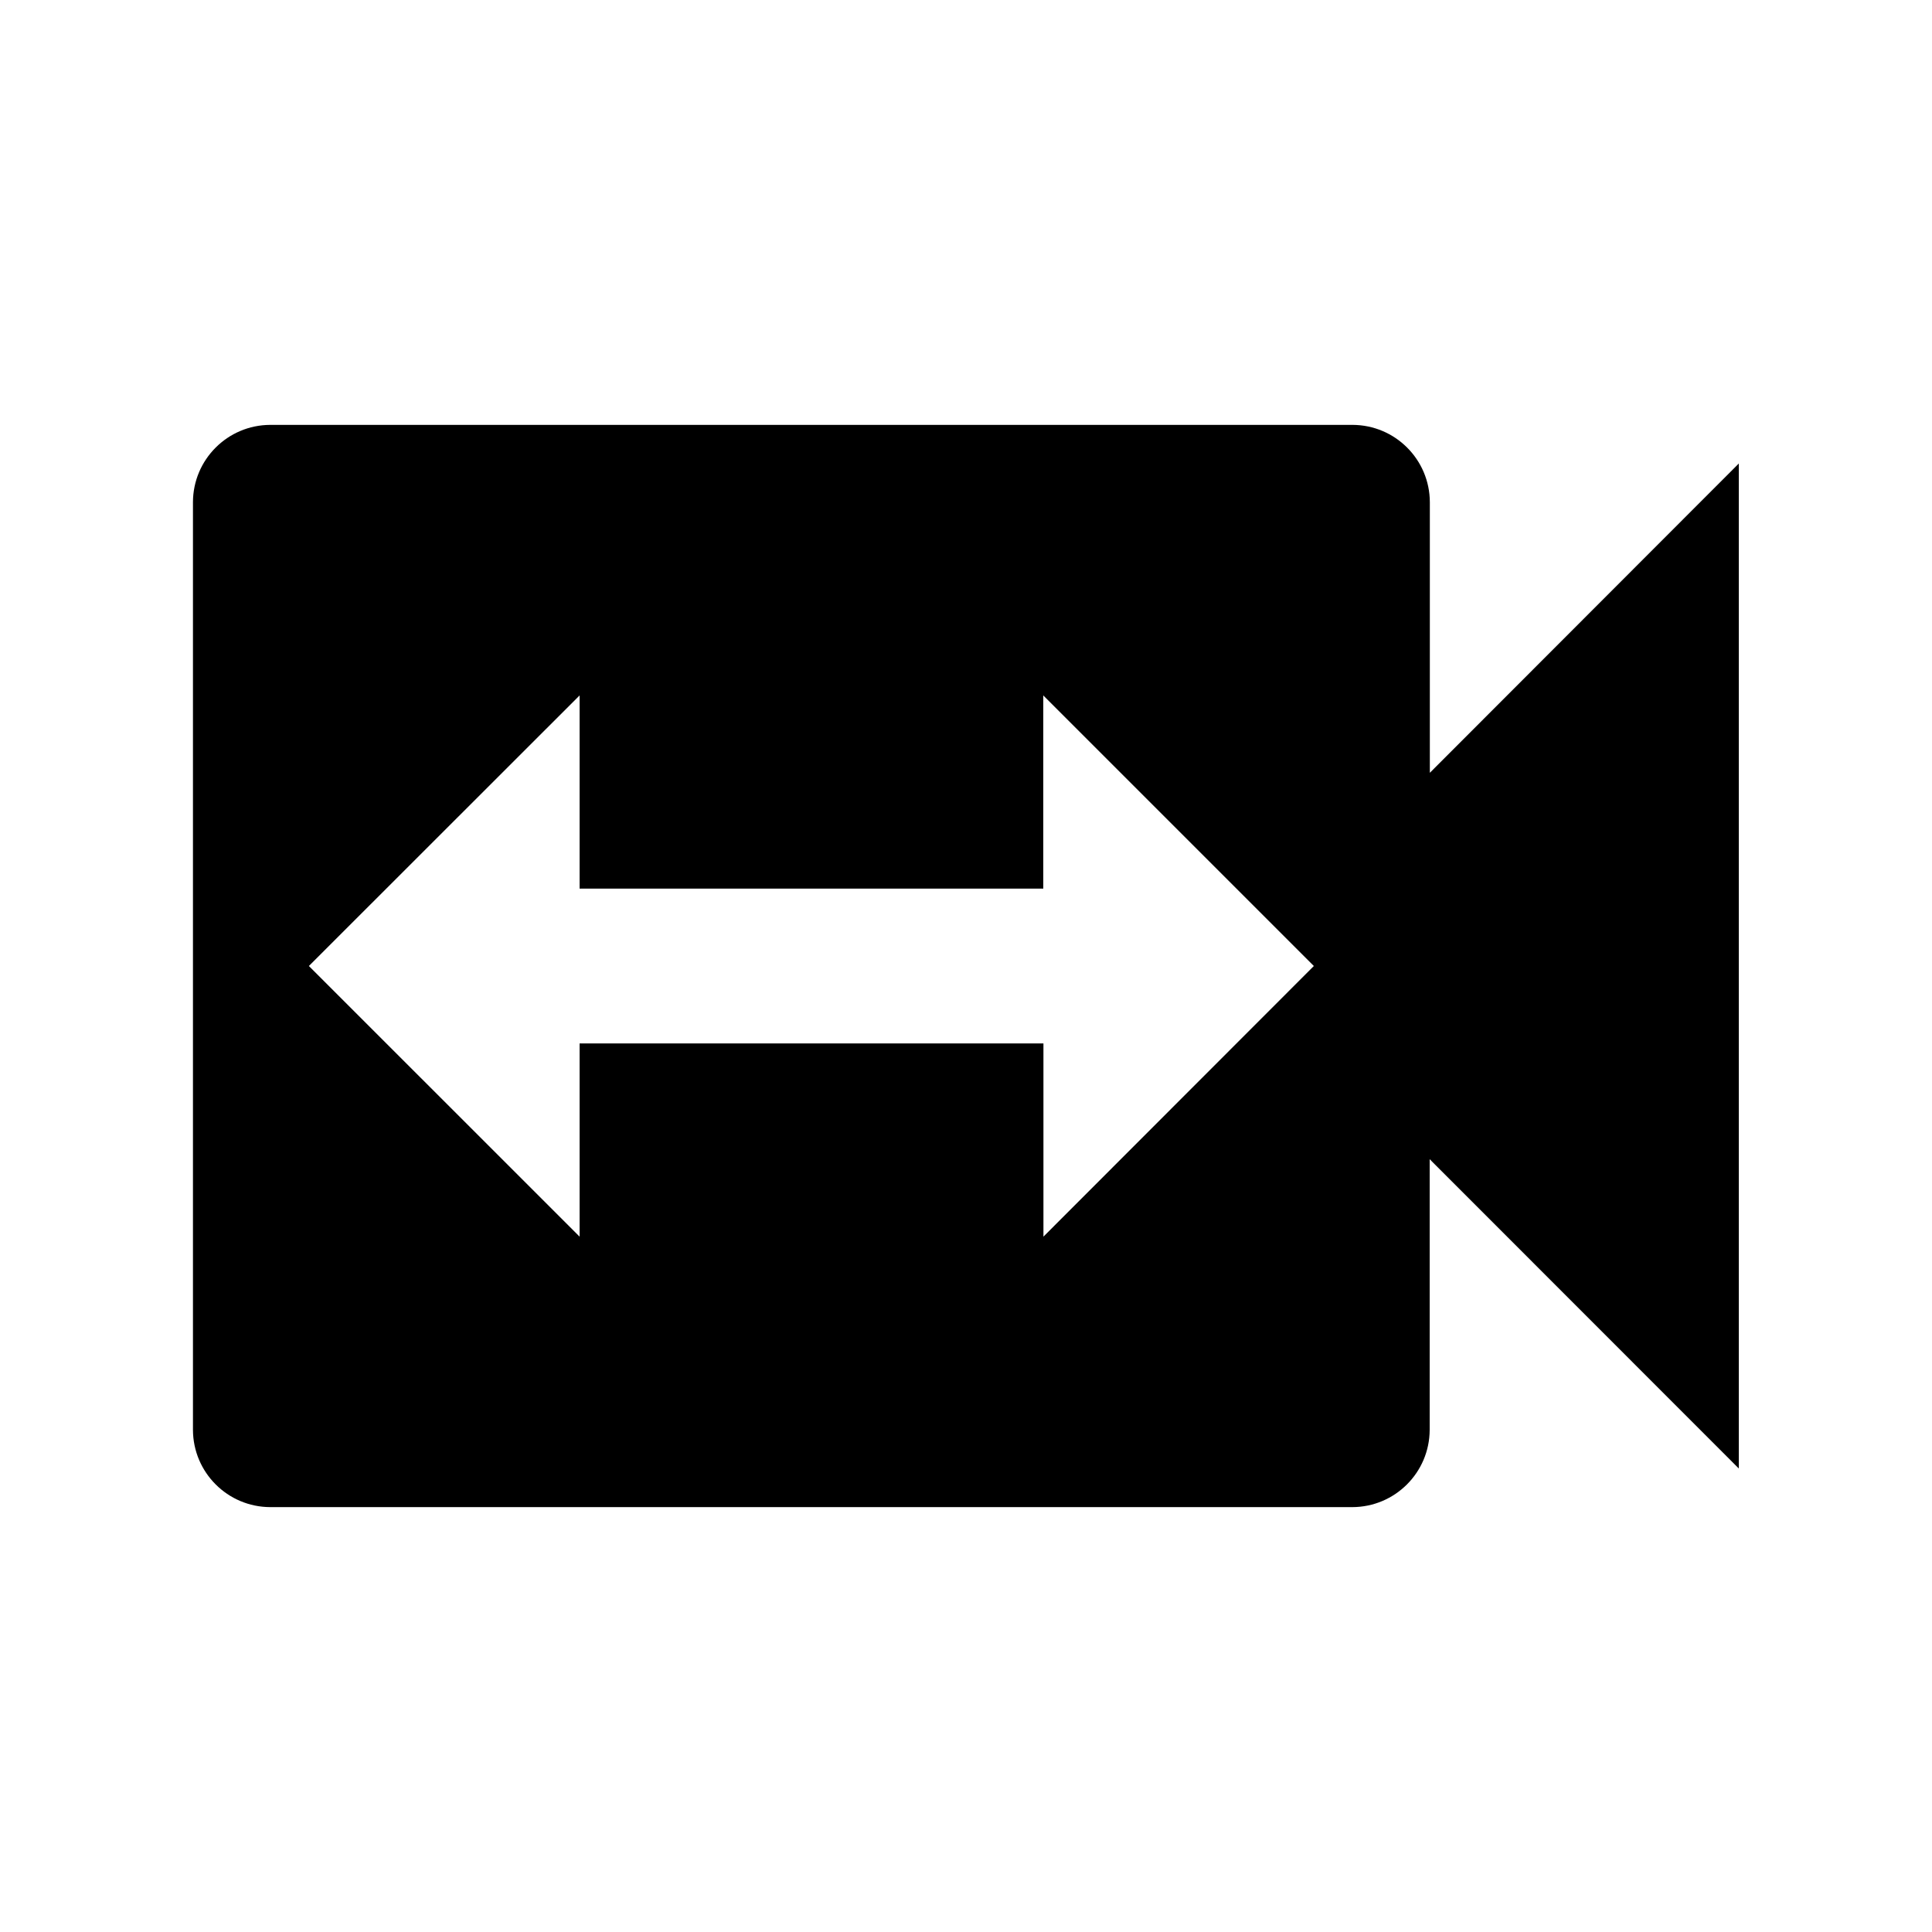
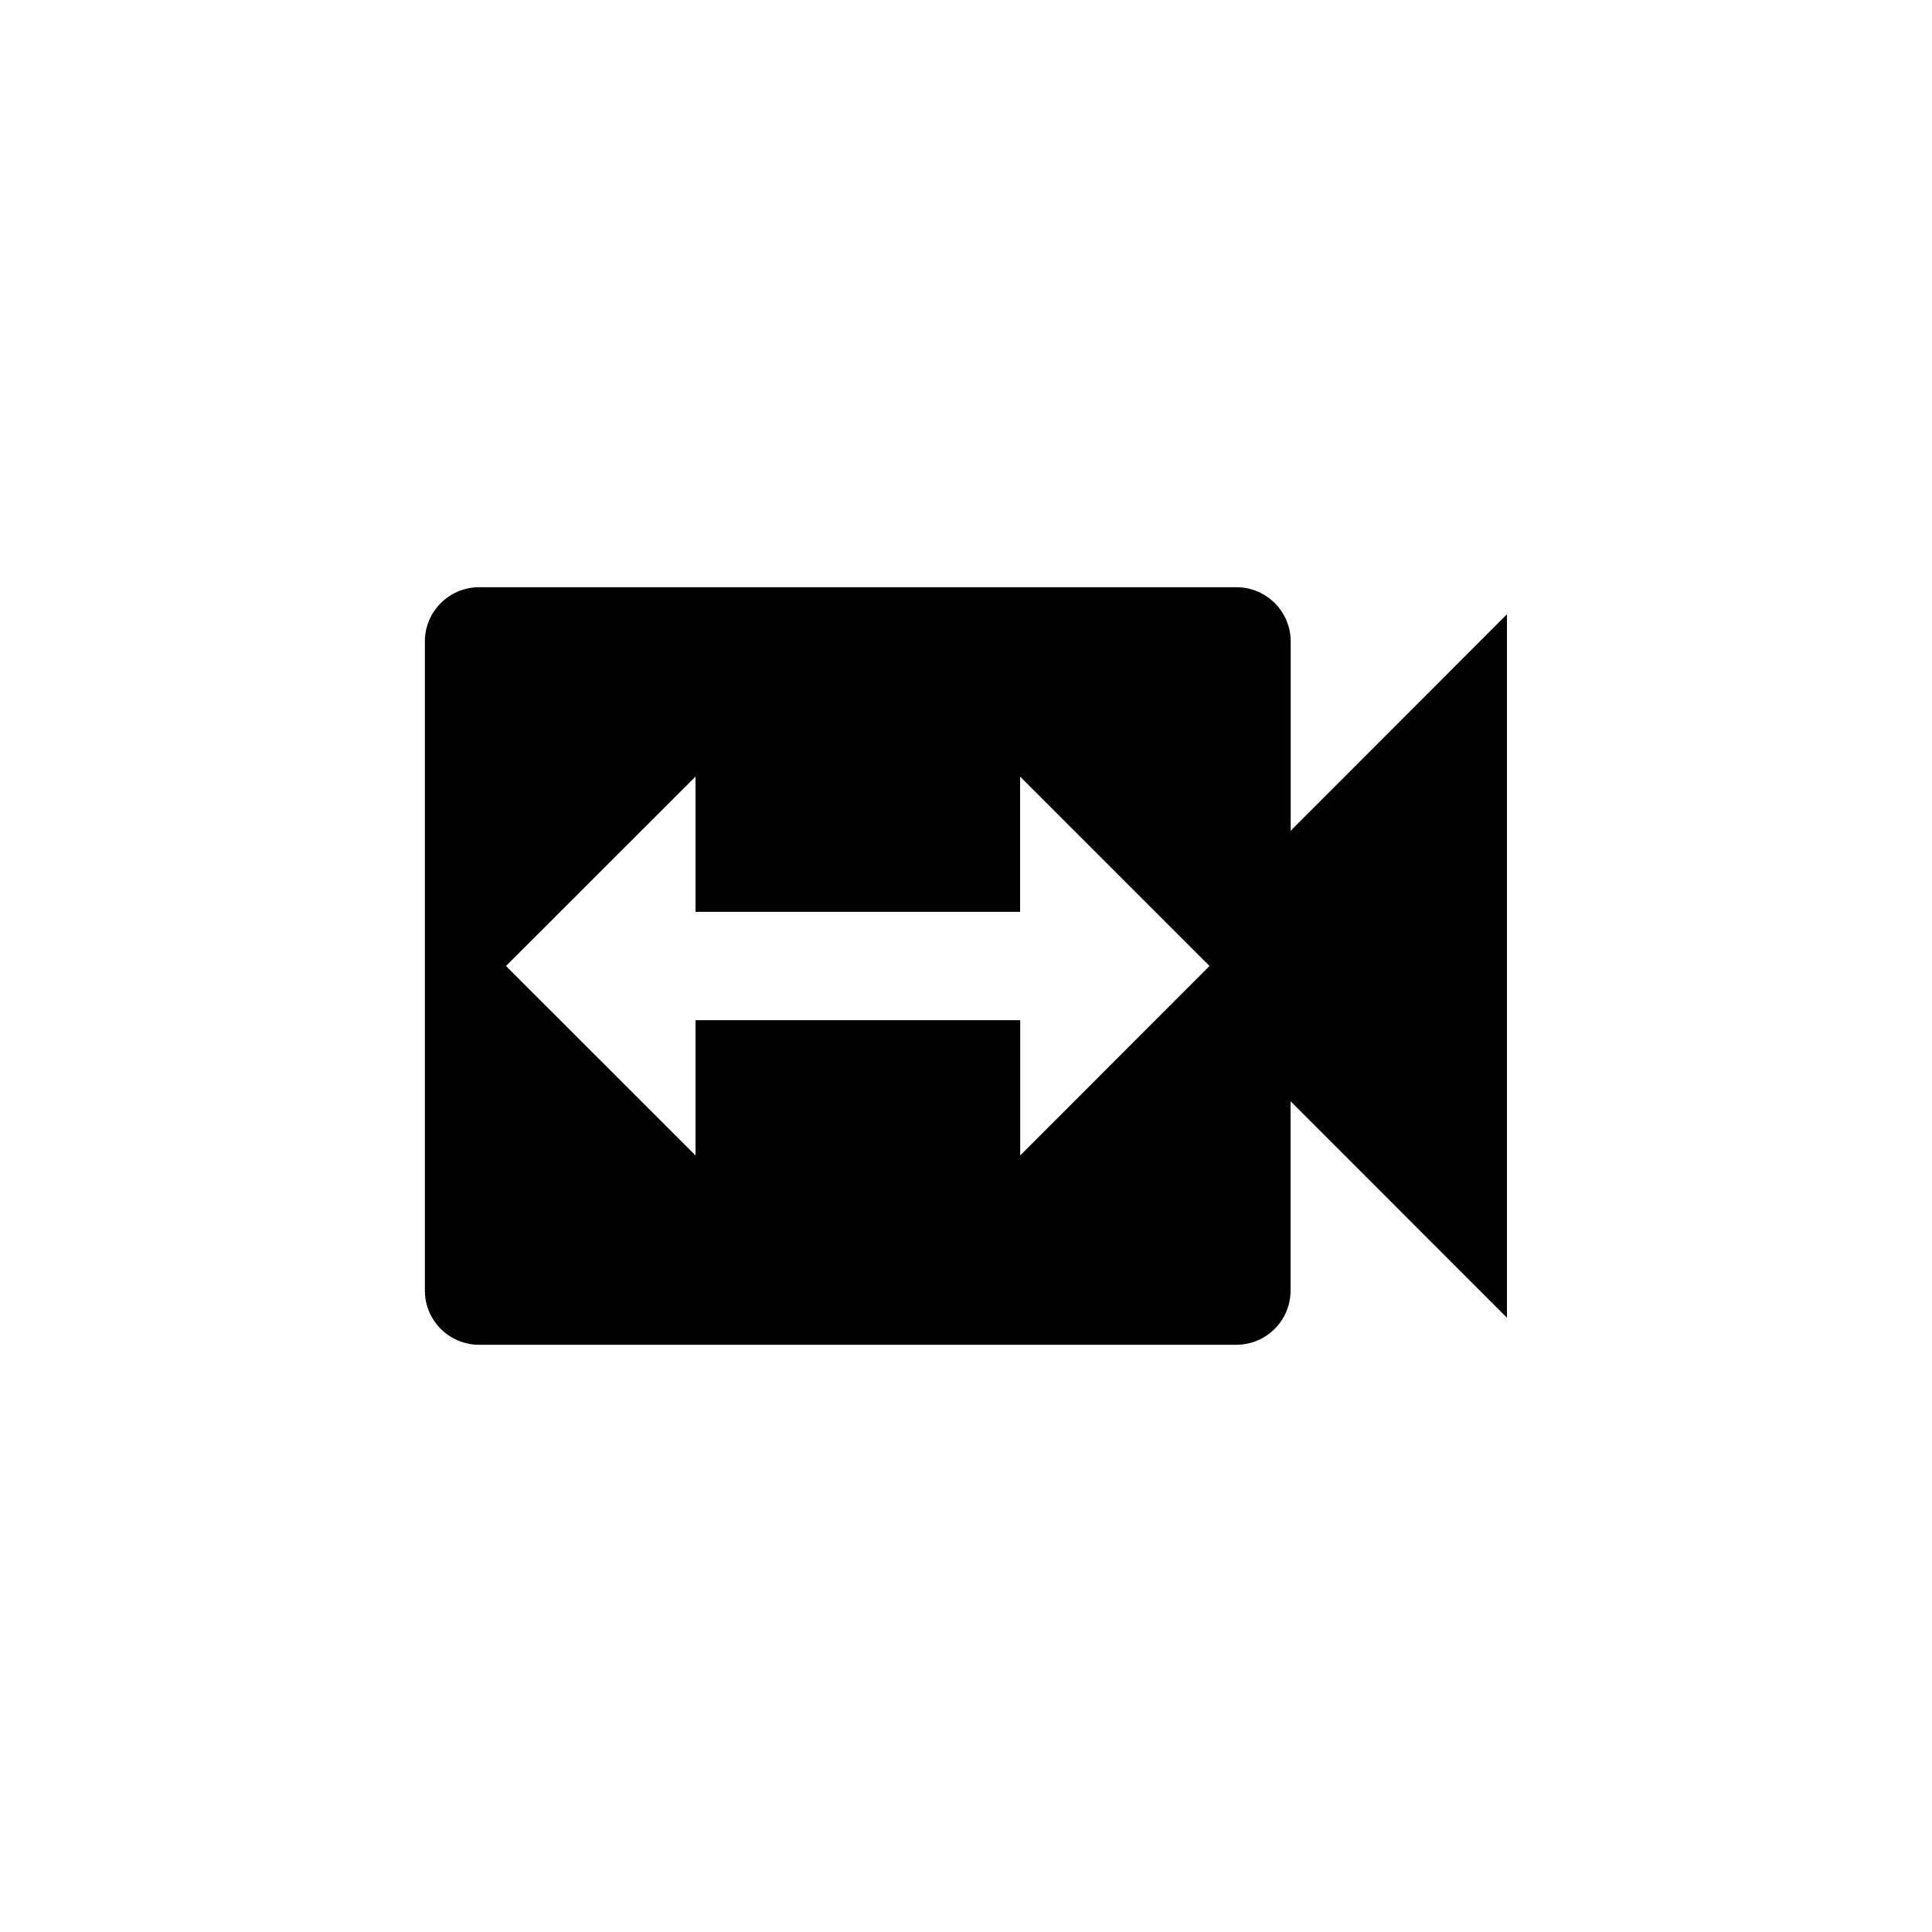
- <svg xmlns="http://www.w3.org/2000/svg" data-name="all icons" id="all_icons" viewBox="0 0 24 24">
+ <svg xmlns="http://www.w3.org/2000/svg" data-name="all icons" height="24" id="all_icons" viewBox="0 0 24 24" width="24">
  <g data-name="Layer 437" id="Layer_437">
    <g>
-       <rect fill="none" height="12" width="12" />
-       <path d="M17.762,9.6V6.238a.963.963,0,0,0-.96-.96H3.357a.963.963,0,0,0-.96.96V17.762a.963.963,0,0,0,.96.96H16.8a.963.963,0,0,0,.96-.96V14.4L21.6,18.242V5.758Zm-4.8,5.762v-2.4H7.2v2.4L3.837,12,7.2,8.639v2.4H12.96v-2.4L16.321,12Z" />
+       <rect fill="none" height="24" width="24" />
+       <path d="M17.762,9.6V6.238a.963.963,0,0,0-.96-.96H3.357a.963.963,0,0,0-.96.96V17.762a.963.963,0,0,0,.96.96H16.8a.963.963,0,0,0,.96-.96V14.4L21.6,18.242V5.758Zm-4.8,5.762v-2.4H7.2v2.4L3.837,12,7.2,8.639v2.4H12.96v-2.4L16.321,12Z" transform="translate(3.6 3.6) scale(0.7)" />
    </g>
  </g>
</svg>
